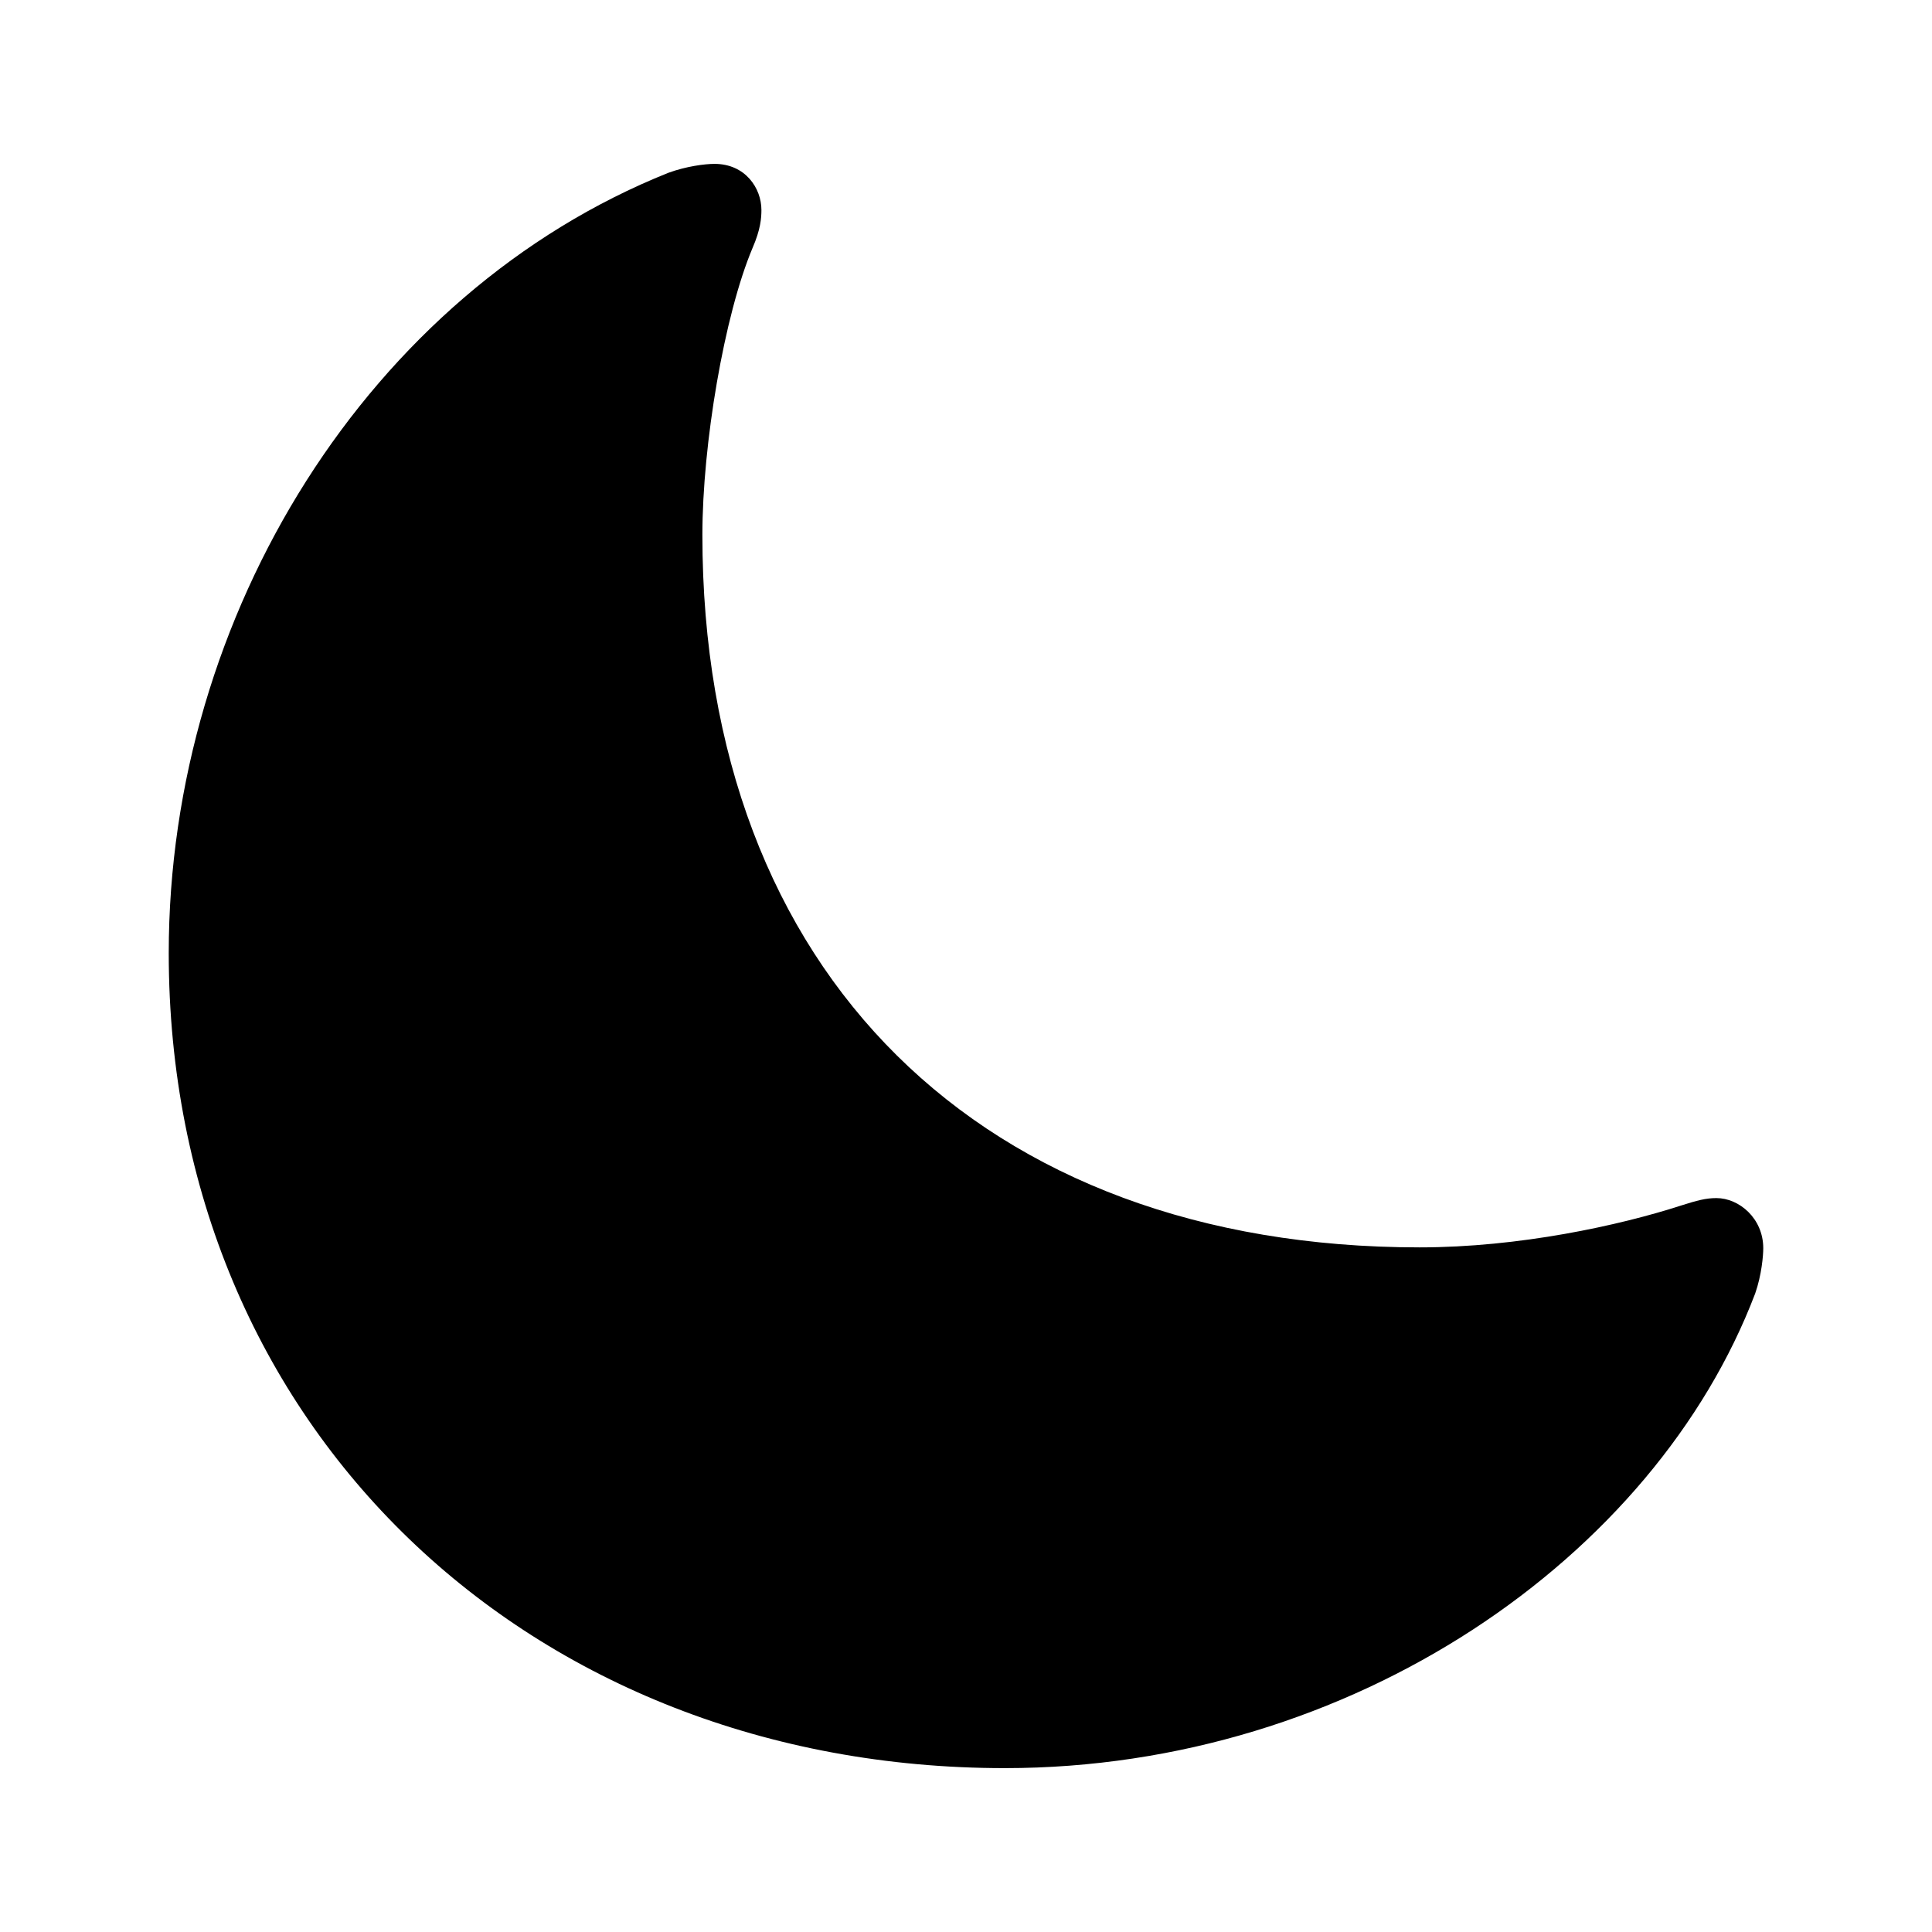
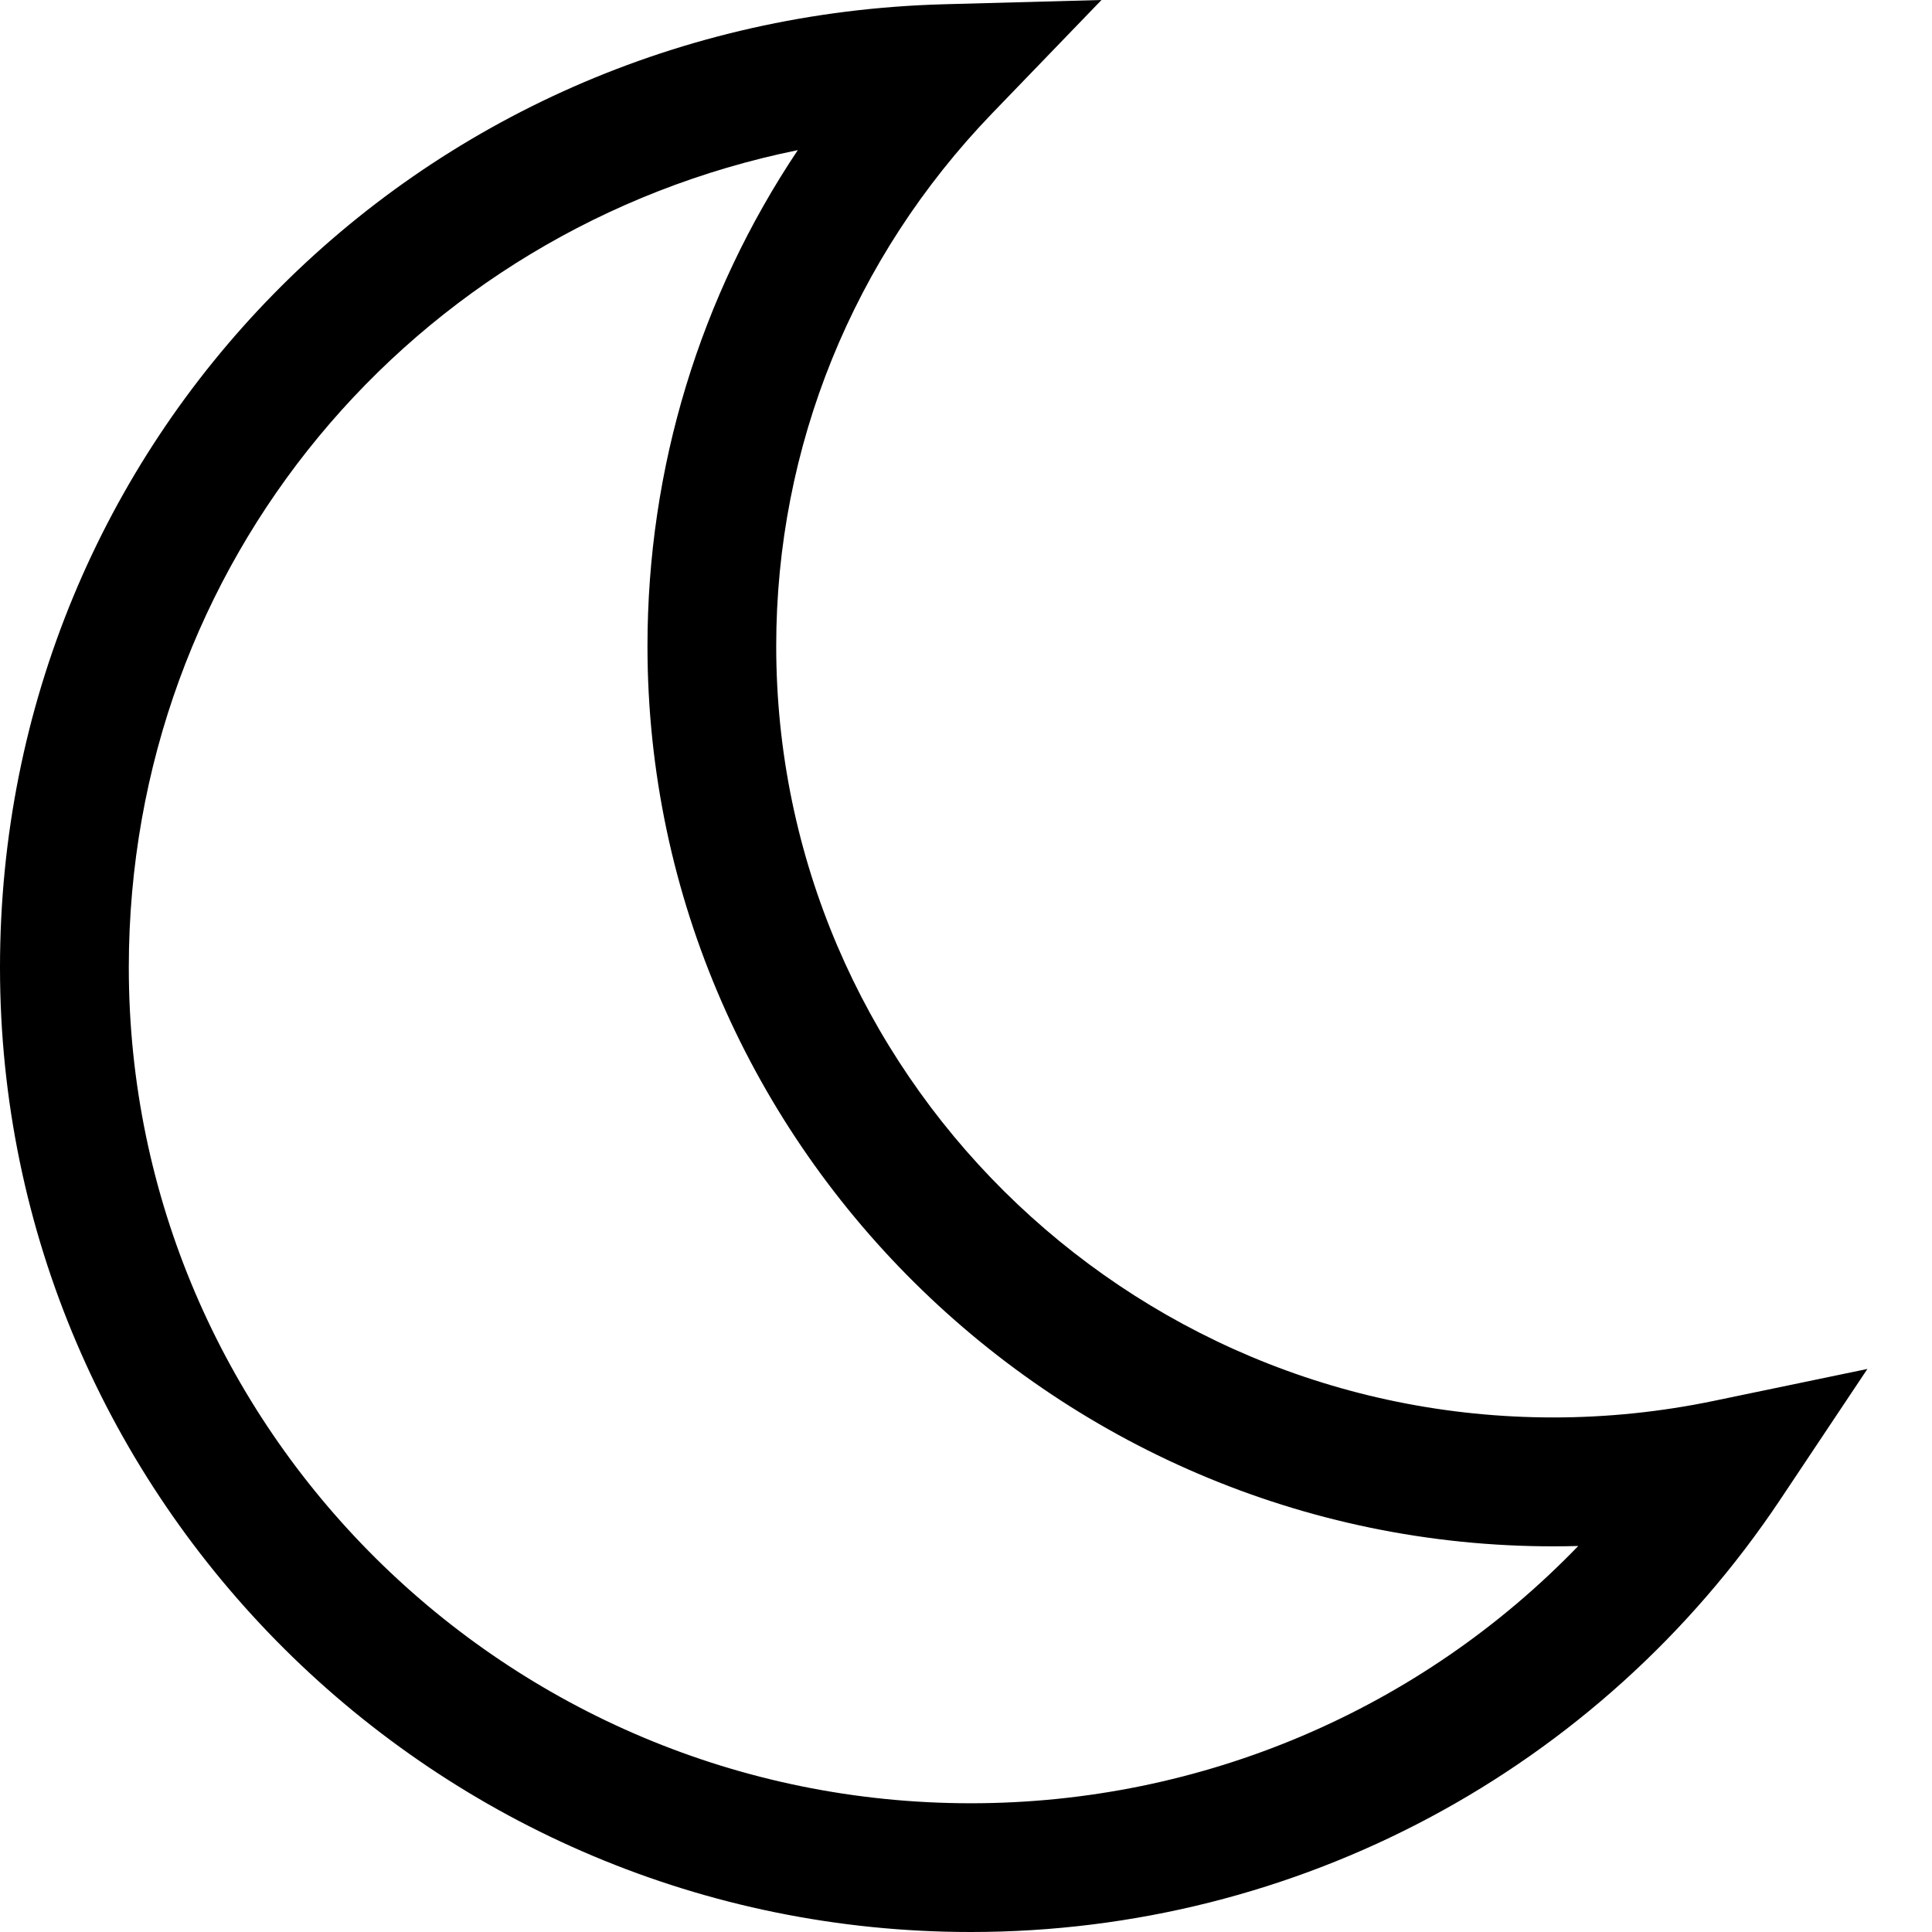
- <svg xmlns="http://www.w3.org/2000/svg" width="56" height="56" viewBox="0 0 56 56">
-   <path d="M 41.148 36.156 C 28.469 36.156 20.359 28.211 20.359 15.508 C 20.359 12.883 20.992 9.133 21.813 7.188 C 22.047 6.648 22.07 6.32 22.07 6.086 C 22.07 5.453 21.602 4.75 20.711 4.75 C 20.43 4.75 19.891 4.82 19.375 5.008 C 10.703 8.477 4.891 17.805 4.891 27.625 C 4.891 41.406 15.391 51.25 29.125 51.25 C 39.203 51.25 47.969 45.133 50.875 37.492 C 51.063 36.953 51.109 36.391 51.109 36.18 C 51.109 35.312 50.406 34.727 49.75 34.727 C 49.445 34.727 49.187 34.797 48.742 34.938 C 46.938 35.523 44.031 36.156 41.148 36.156 Z" />
+ <svg xmlns="http://www.w3.org/2000/svg" id="Icons" enable-background="new 0 0 30 30" height="512" viewBox="0 0 30 30" width="512">
+   <path d="m15.075 30c5.062 0 9.761-2.509 12.567-6.712l1.355-2.031-2.391.497c-.819.17-1.655.256-2.484.256-6.655 0-12.069-5.374-12.069-11.979 0-3.09 1.191-6.028 3.354-8.272l1.697-1.759-2.443.066c-8.221.222-14.661 6.792-14.661 14.957 0 8.258 6.763 14.977 15.075 14.977zm-2.686-27.67c-1.519 2.271-2.335 4.934-2.335 7.702-0 7.835 6.57 14.19 14.453 13.974-2.445 2.534-5.832 3.995-9.432 3.995-7.209 0-13.075-5.821-13.075-12.977 0-6.284 4.407-11.477 10.389-12.693z" fill="rgb(0,0,0)" />
</svg>
